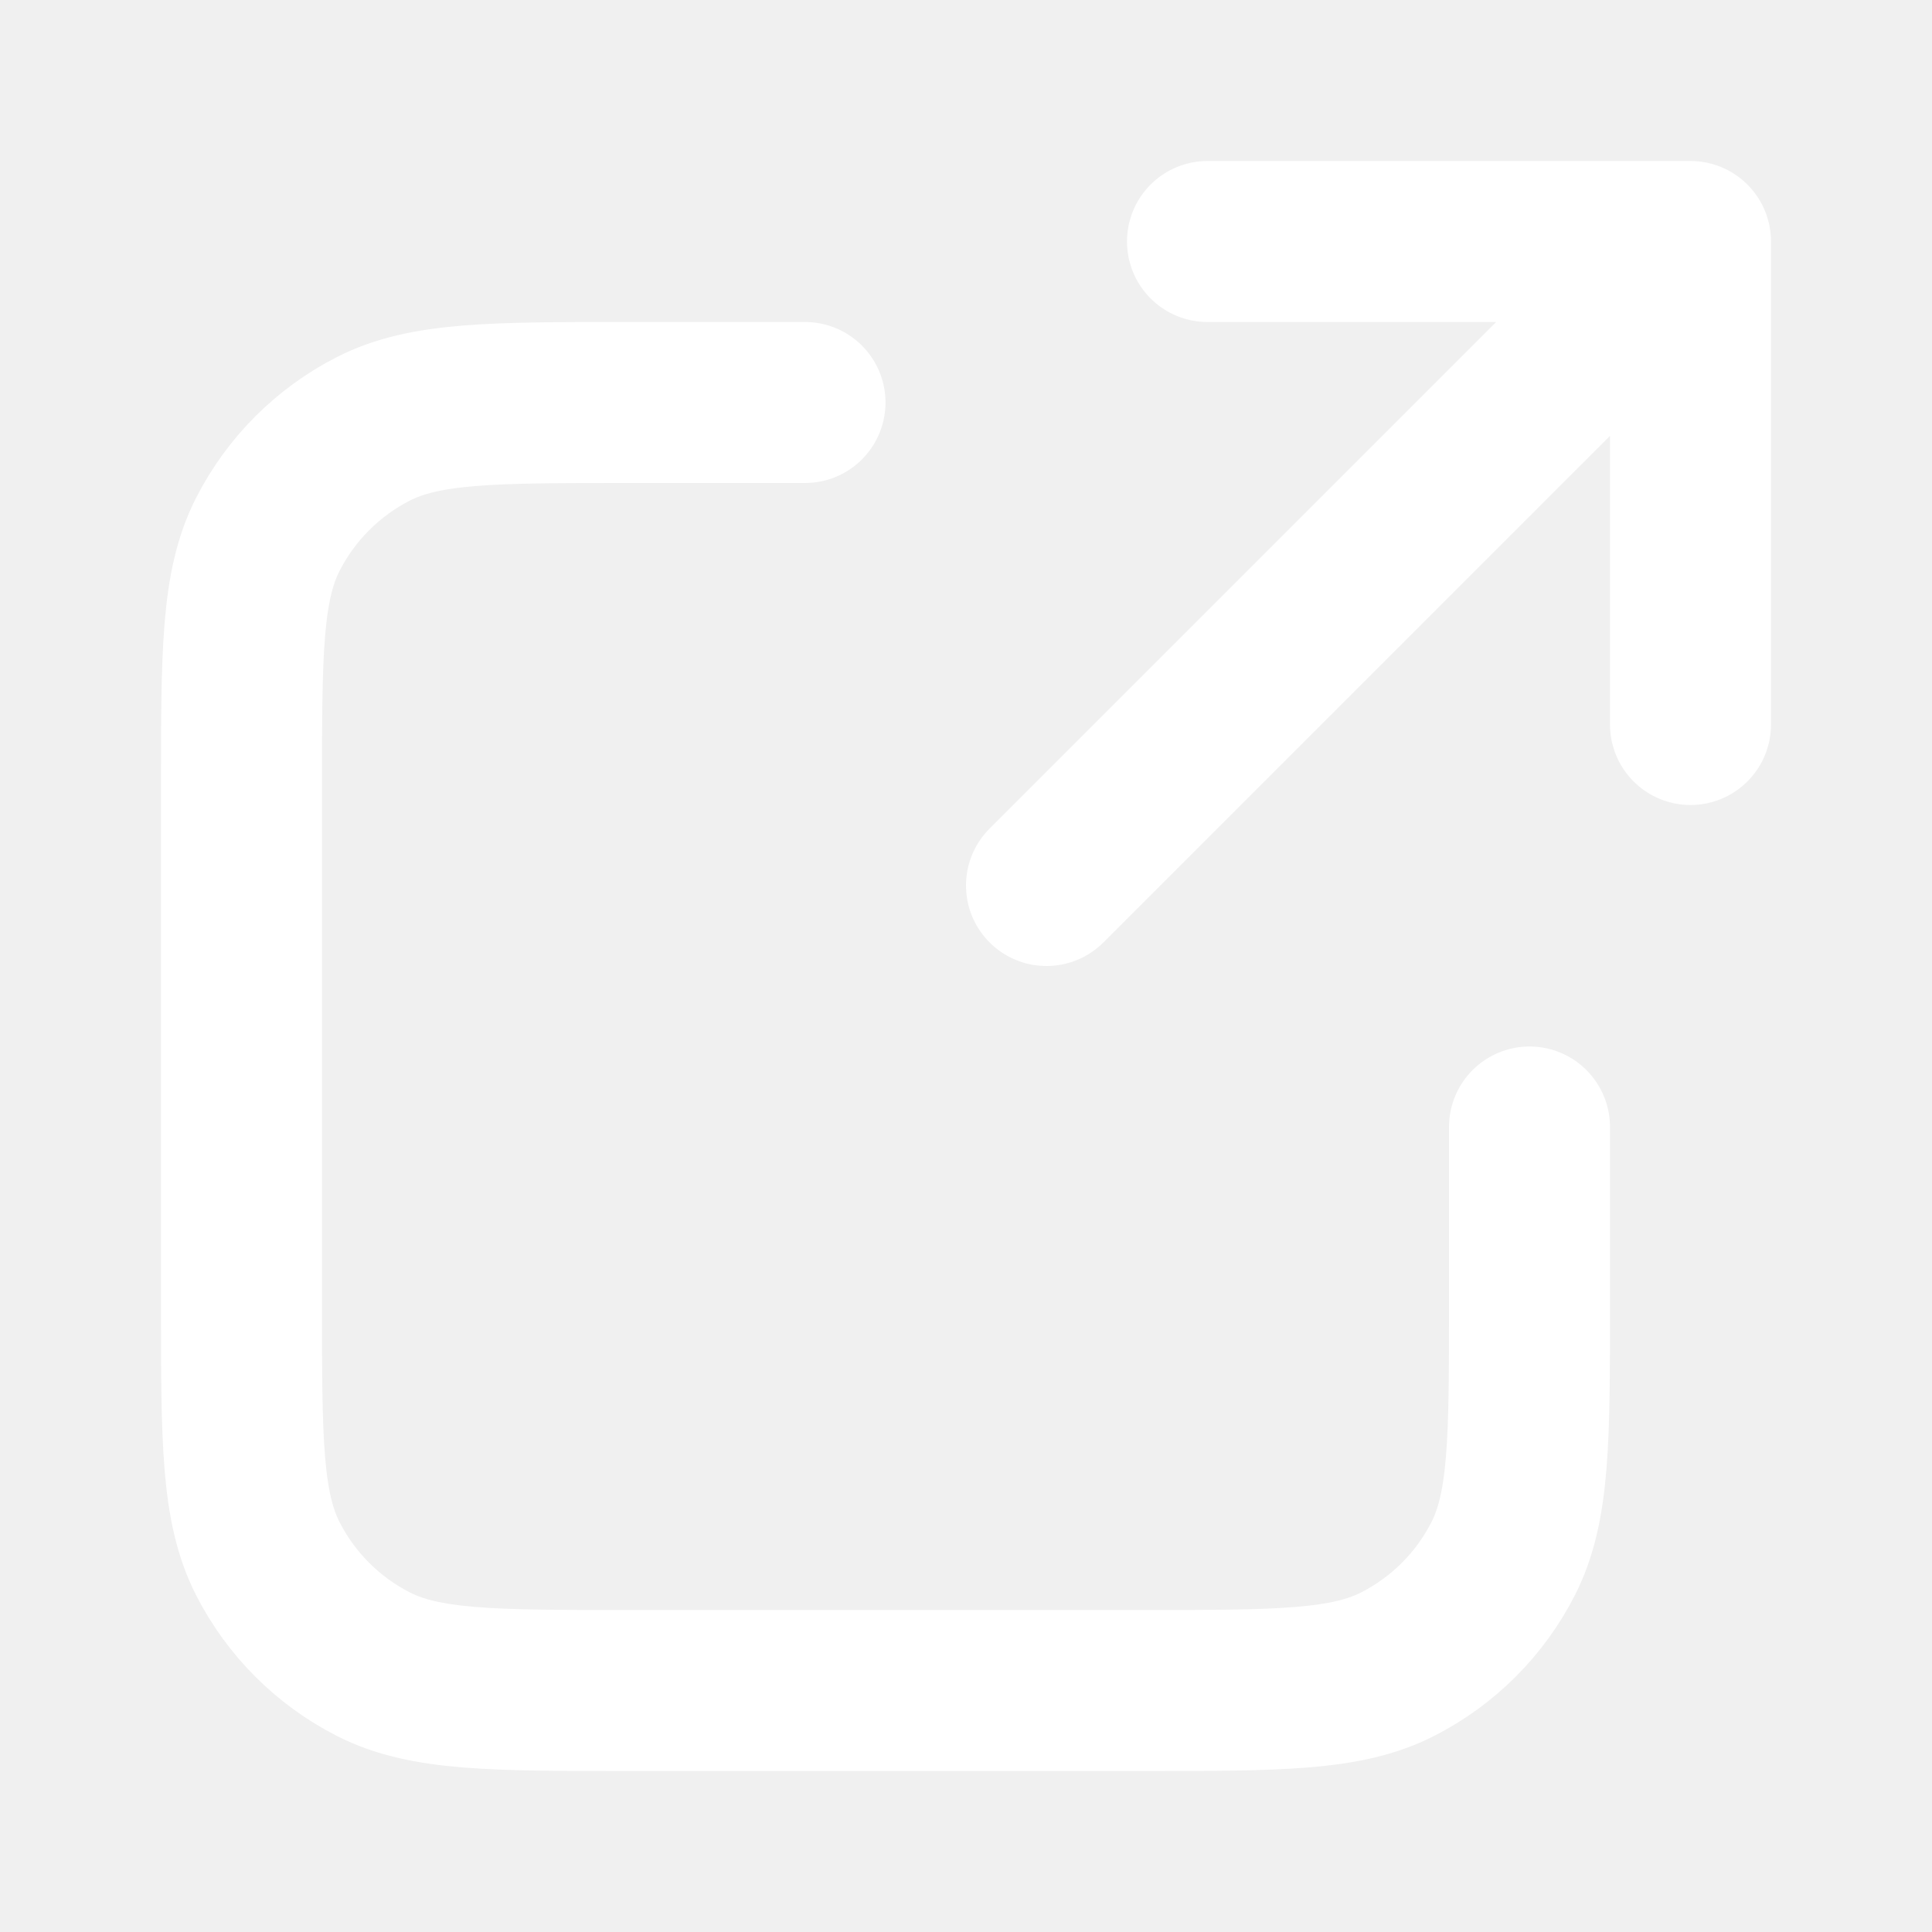
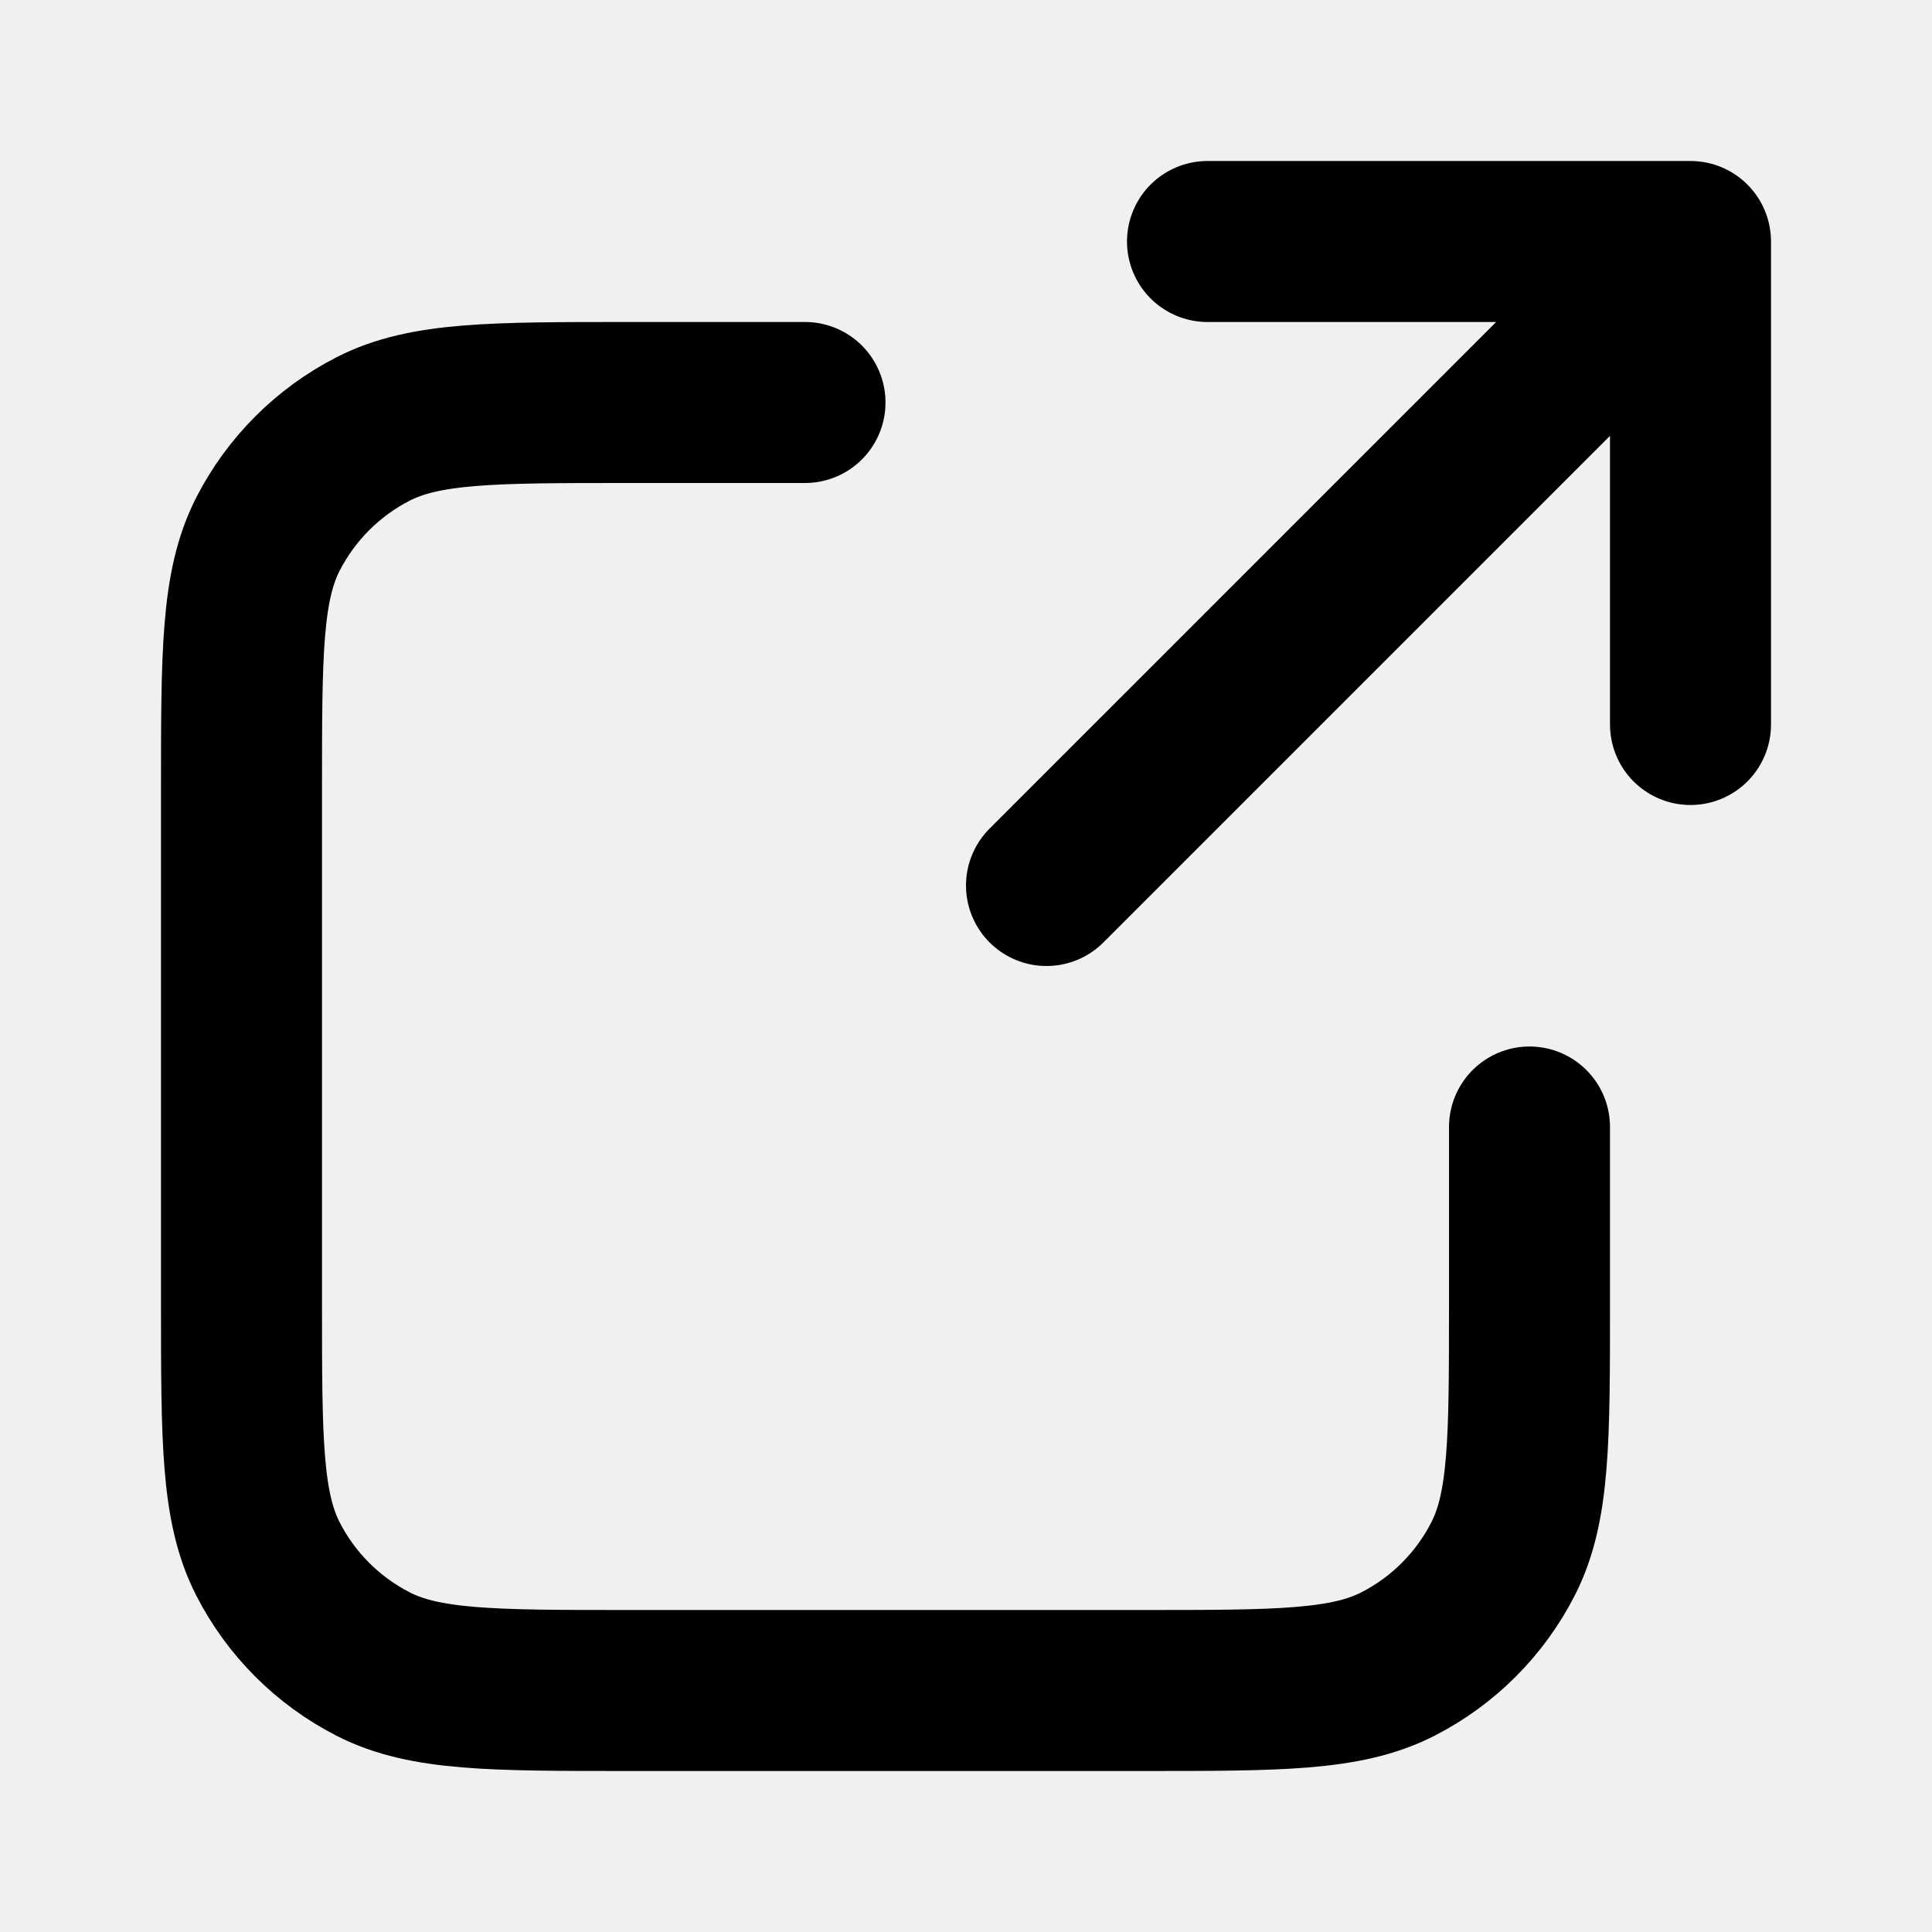
<svg xmlns="http://www.w3.org/2000/svg" viewBox="0 0 24 24" fill="none">
  <g id="SVGRepo_bgCarrier" stroke-width="0" />
  <g id="SVGRepo_tracerCarrier" stroke-linecap="round" stroke-linejoin="round" />
  <g id="SVGRepo_iconCarrier">
-     <path d="M21 9L21 3M21 3H15M21 3L13 11M10 5H7.8C6.12 5 5.28 5 4.638 5.327C4.074 5.615 3.615 6.074 3.327 6.638C3 7.28 3 8.12 3 9.8V16.2C3 17.88 3 18.72 3.327 19.362C3.615 19.927 4.074 20.385 4.638 20.673C5.28 21 6.12 21 7.8 21H14.2C15.88 21 16.72 21 17.362 20.673C17.927 20.385 18.385 19.927 18.673 19.362C19 18.72 19 17.88 19 16.2V14" stroke="#fff" stroke-width="2" stroke-linecap="round" stroke-linejoin="round" />
+     <path d="M21 9L21 3M21 3H15M21 3L13 11M10 5H7.8C6.12 5 5.28 5 4.638 5.327C4.074 5.615 3.615 6.074 3.327 6.638C3 7.28 3 8.12 3 9.8V16.2C3 17.88 3 18.72 3.327 19.362C3.615 19.927 4.074 20.385 4.638 20.673C5.28 21 6.12 21 7.8 21H14.2C15.88 21 16.72 21 17.362 20.673C17.927 20.385 18.385 19.927 18.673 19.362C19 18.72 19 17.88 19 16.2V14" stroke="currentColor" stroke-width="2" stroke-linecap="round" stroke-linejoin="round" />
  </g>
</svg>
